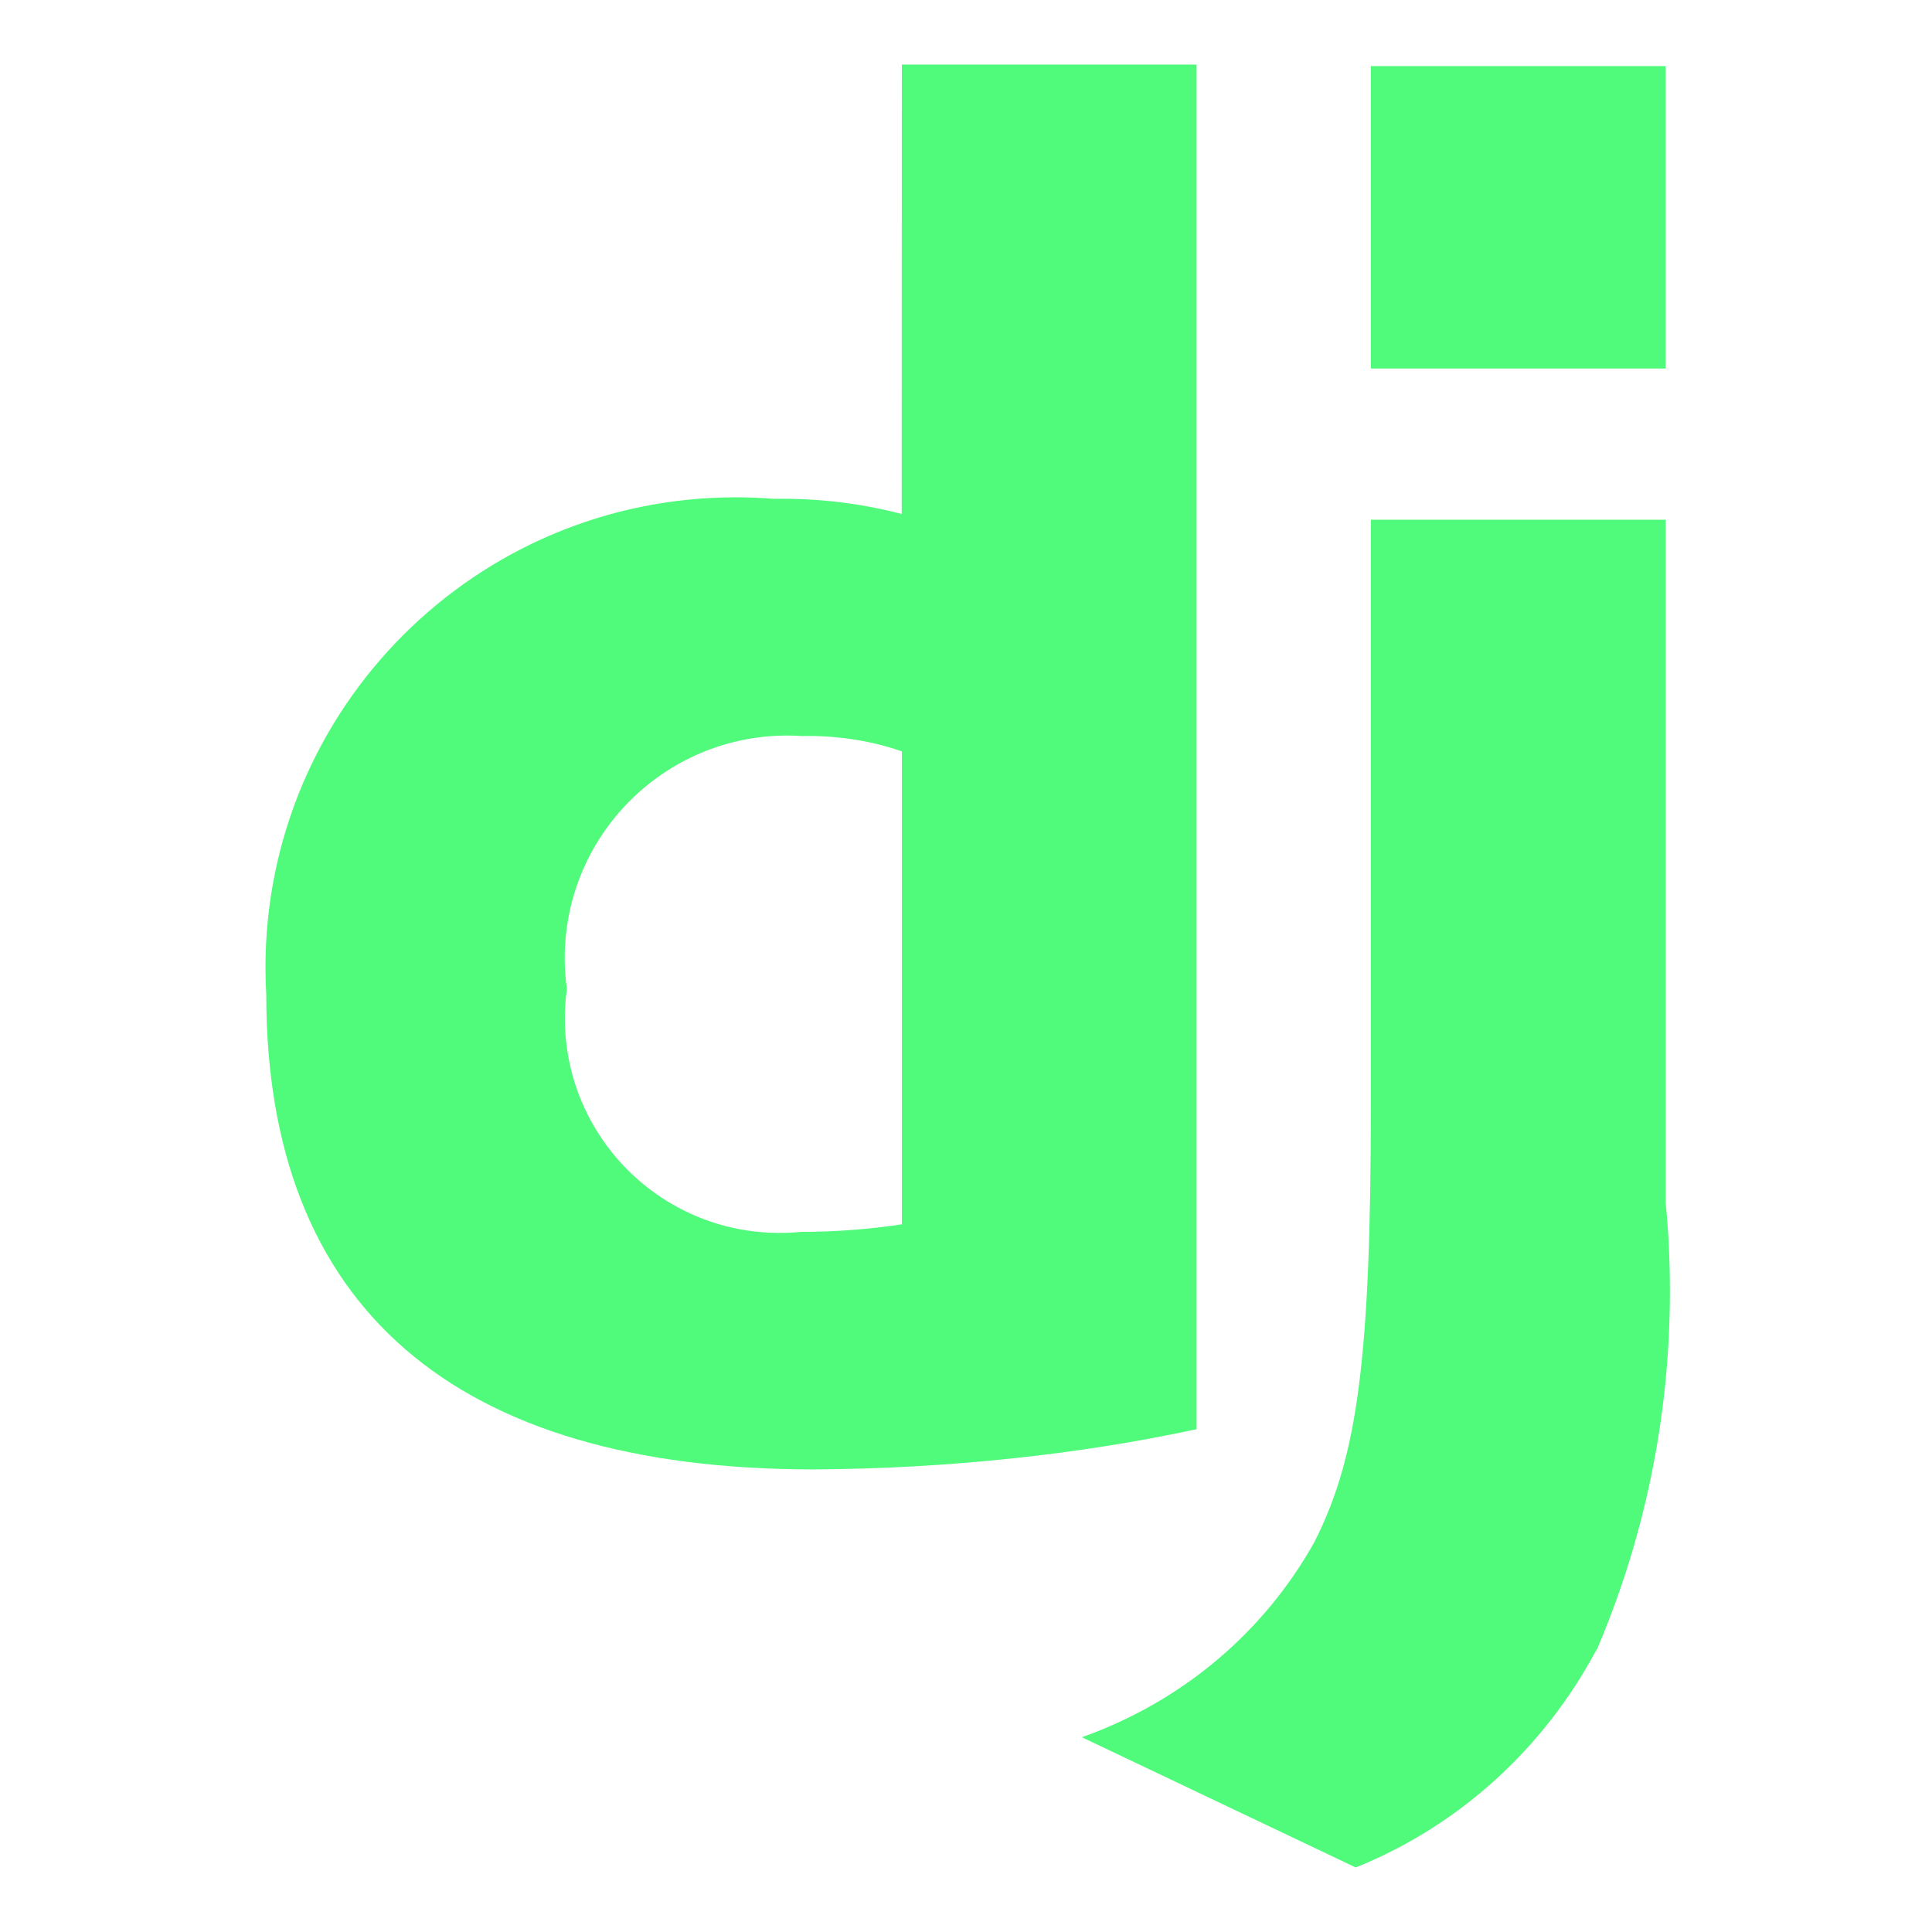
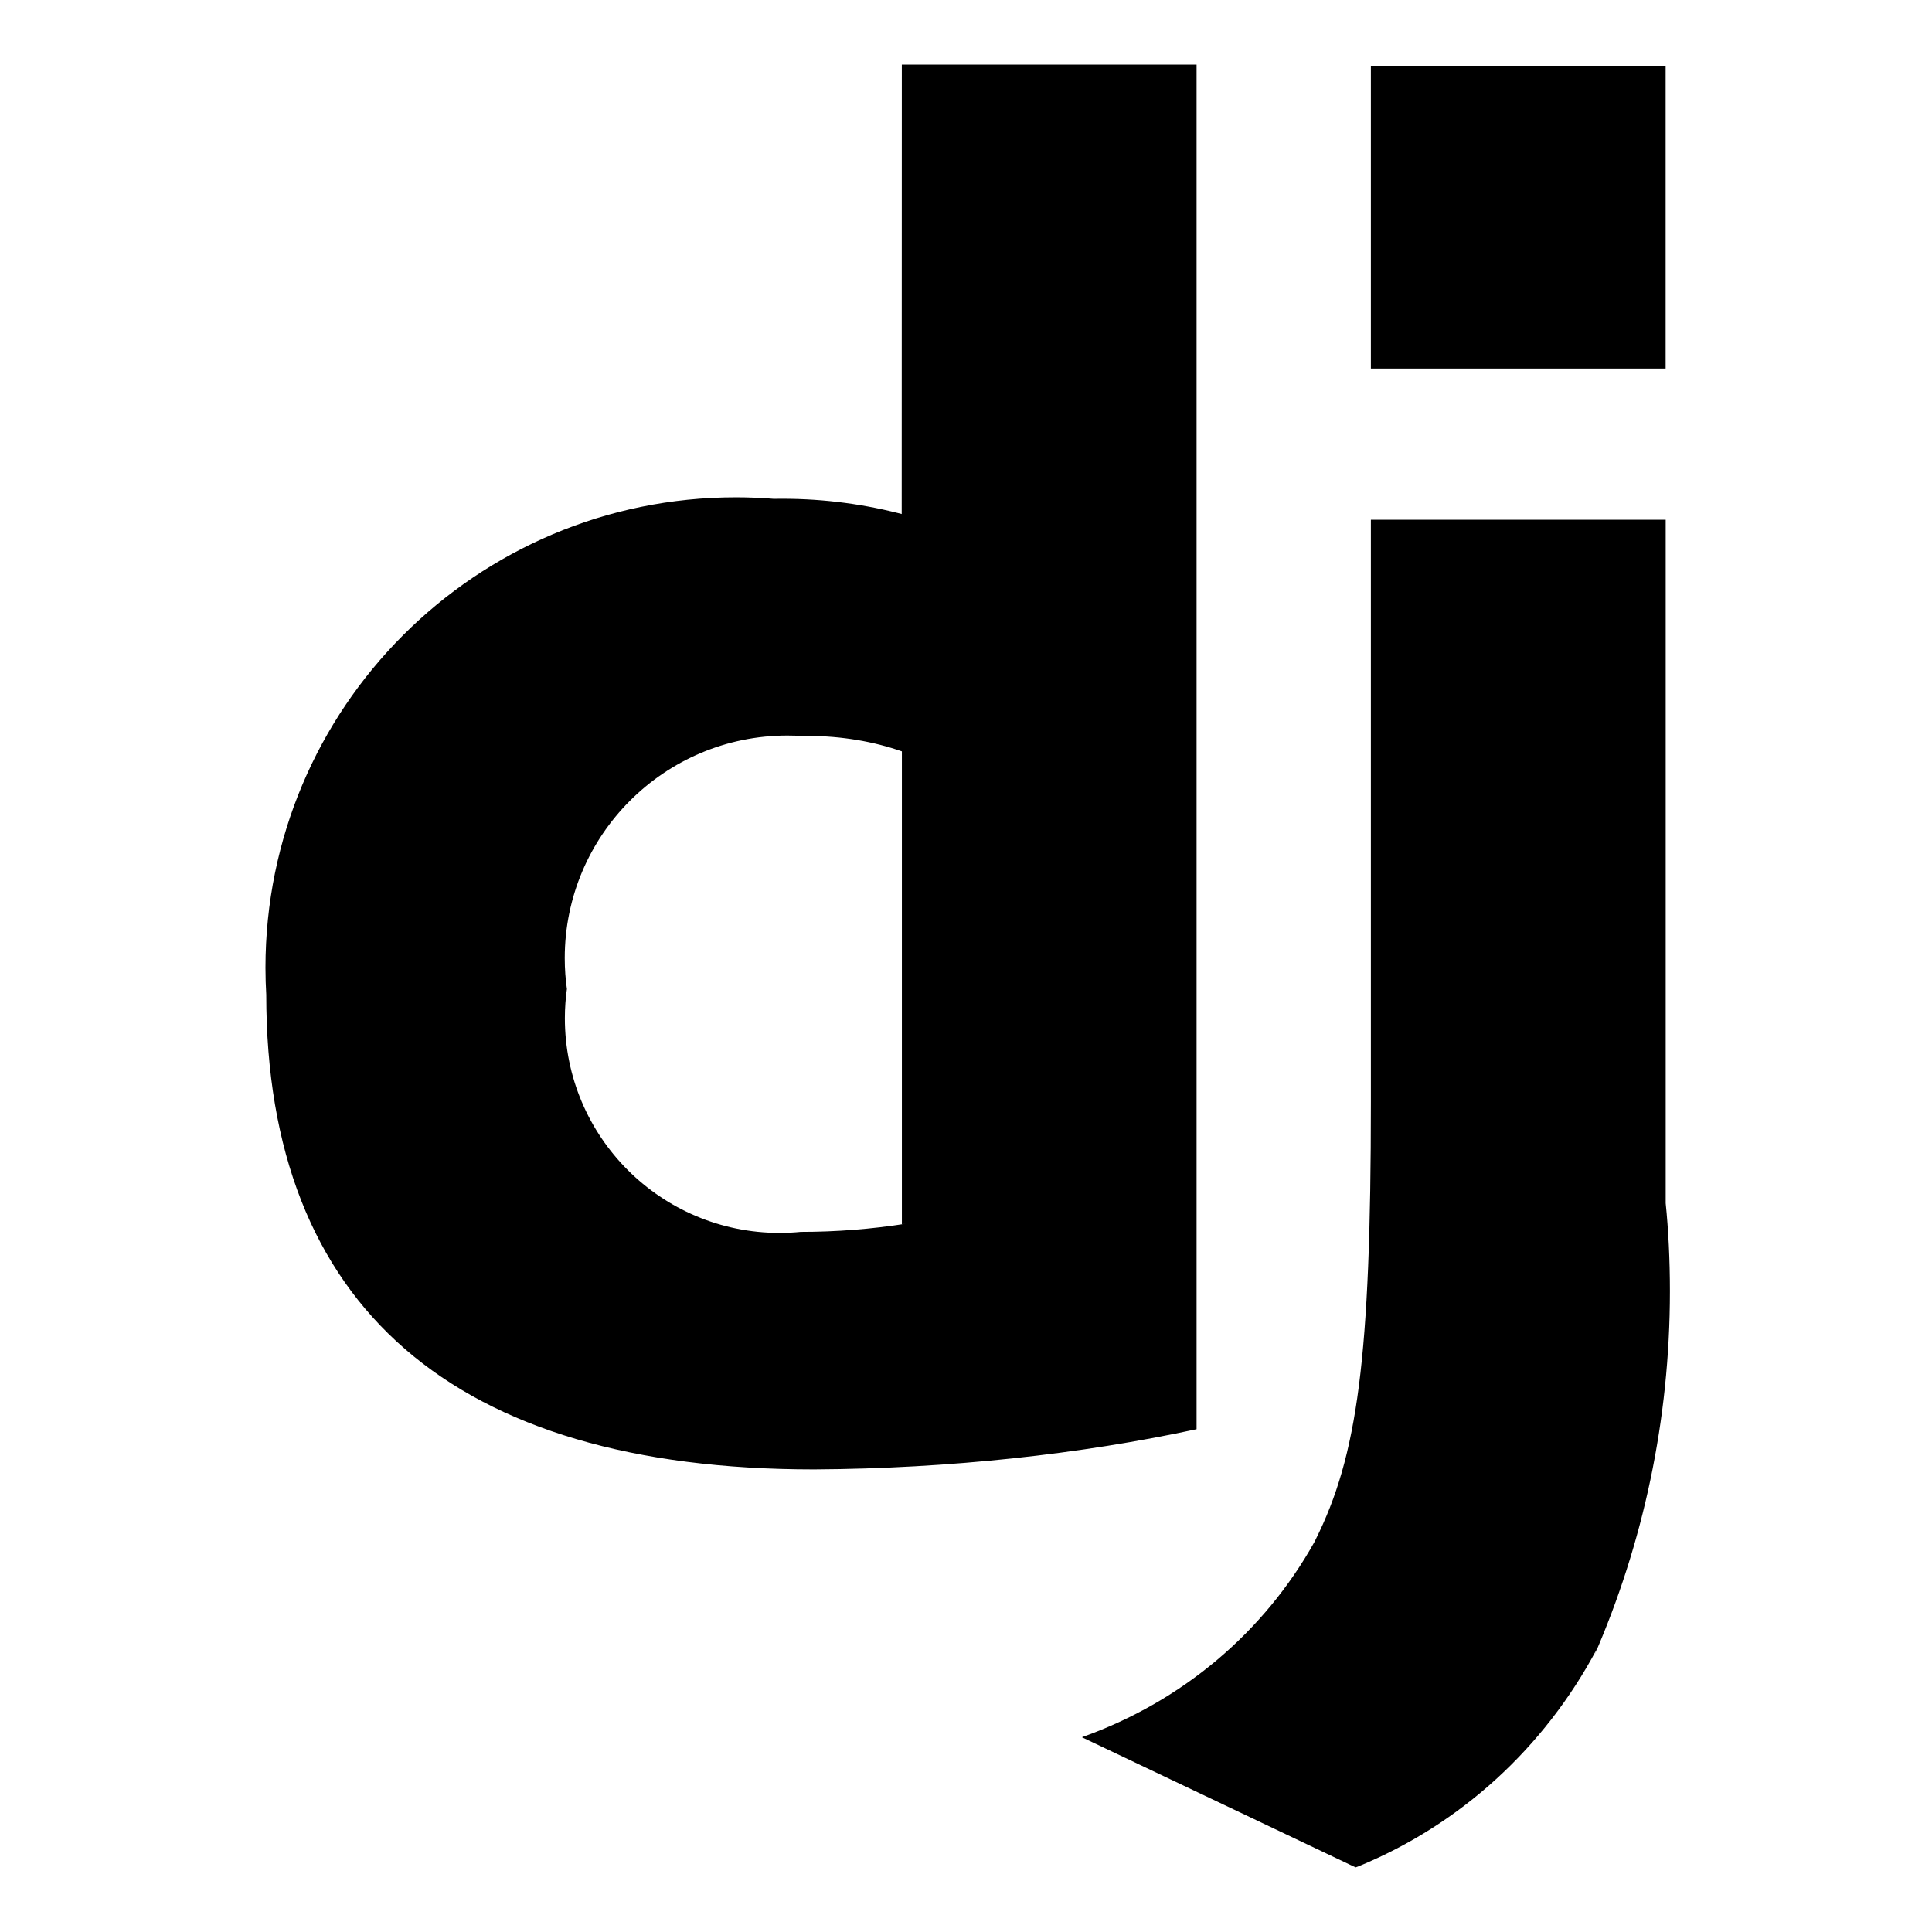
- <svg xmlns="http://www.w3.org/2000/svg" fill="#50fa7b" width="800px" height="800px" viewBox="0 0 32 32" version="1.1">
+ <svg xmlns="http://www.w3.org/2000/svg" fill="#000" width="800px" height="800px" viewBox="0 0 32 32" version="1.1">
  <path d="M22.706 1.095h4.882v5.009h-4.882zM27.589 8.609v11.32c0.045 0.437 0.070 0.943 0.070 1.456 0 2.143-0.446 4.181-1.249 6.028l0.038-0.098c-0.871 1.637-2.259 2.903-3.943 3.596l-0.052 0.019-4.534-2.156c1.671-0.593 3.020-1.747 3.85-3.23l0.018-0.036c0.698-1.395 0.919-3.012 0.919-7.26v-9.64h4.882zM14.937 12.445c-0.462-0.162-0.996-0.255-1.55-0.255-0.034 0-0.069 0-0.103 0.001l0.005-0c-0.074-0.005-0.161-0.008-0.248-0.008-2.036 0-3.687 1.651-3.687 3.687 0 0.179 0.013 0.356 0.038 0.528l-0.002-0.020c-0.021 0.146-0.034 0.315-0.034 0.487 0 1.964 1.592 3.556 3.556 3.556 0.122 0 0.242-0.006 0.361-0.018l-0.015 0.001c0.593-0 1.175-0.046 1.743-0.135l-0.063 0.008v-7.832zM14.937 1.069h4.882v22.603c-1.901 0.411-4.089 0.653-6.331 0.666l-0.010 0c-5.961 0-9.068-2.695-9.068-7.864-0.008-0.134-0.013-0.29-0.013-0.447 0-4.302 3.488-7.79 7.79-7.79 0.22 0 0.438 0.009 0.653 0.027l-0.028-0.002c0.045-0.001 0.097-0.001 0.15-0.001 0.702 0 1.382 0.093 2.028 0.267l-0.055-0.012z" />
</svg>
